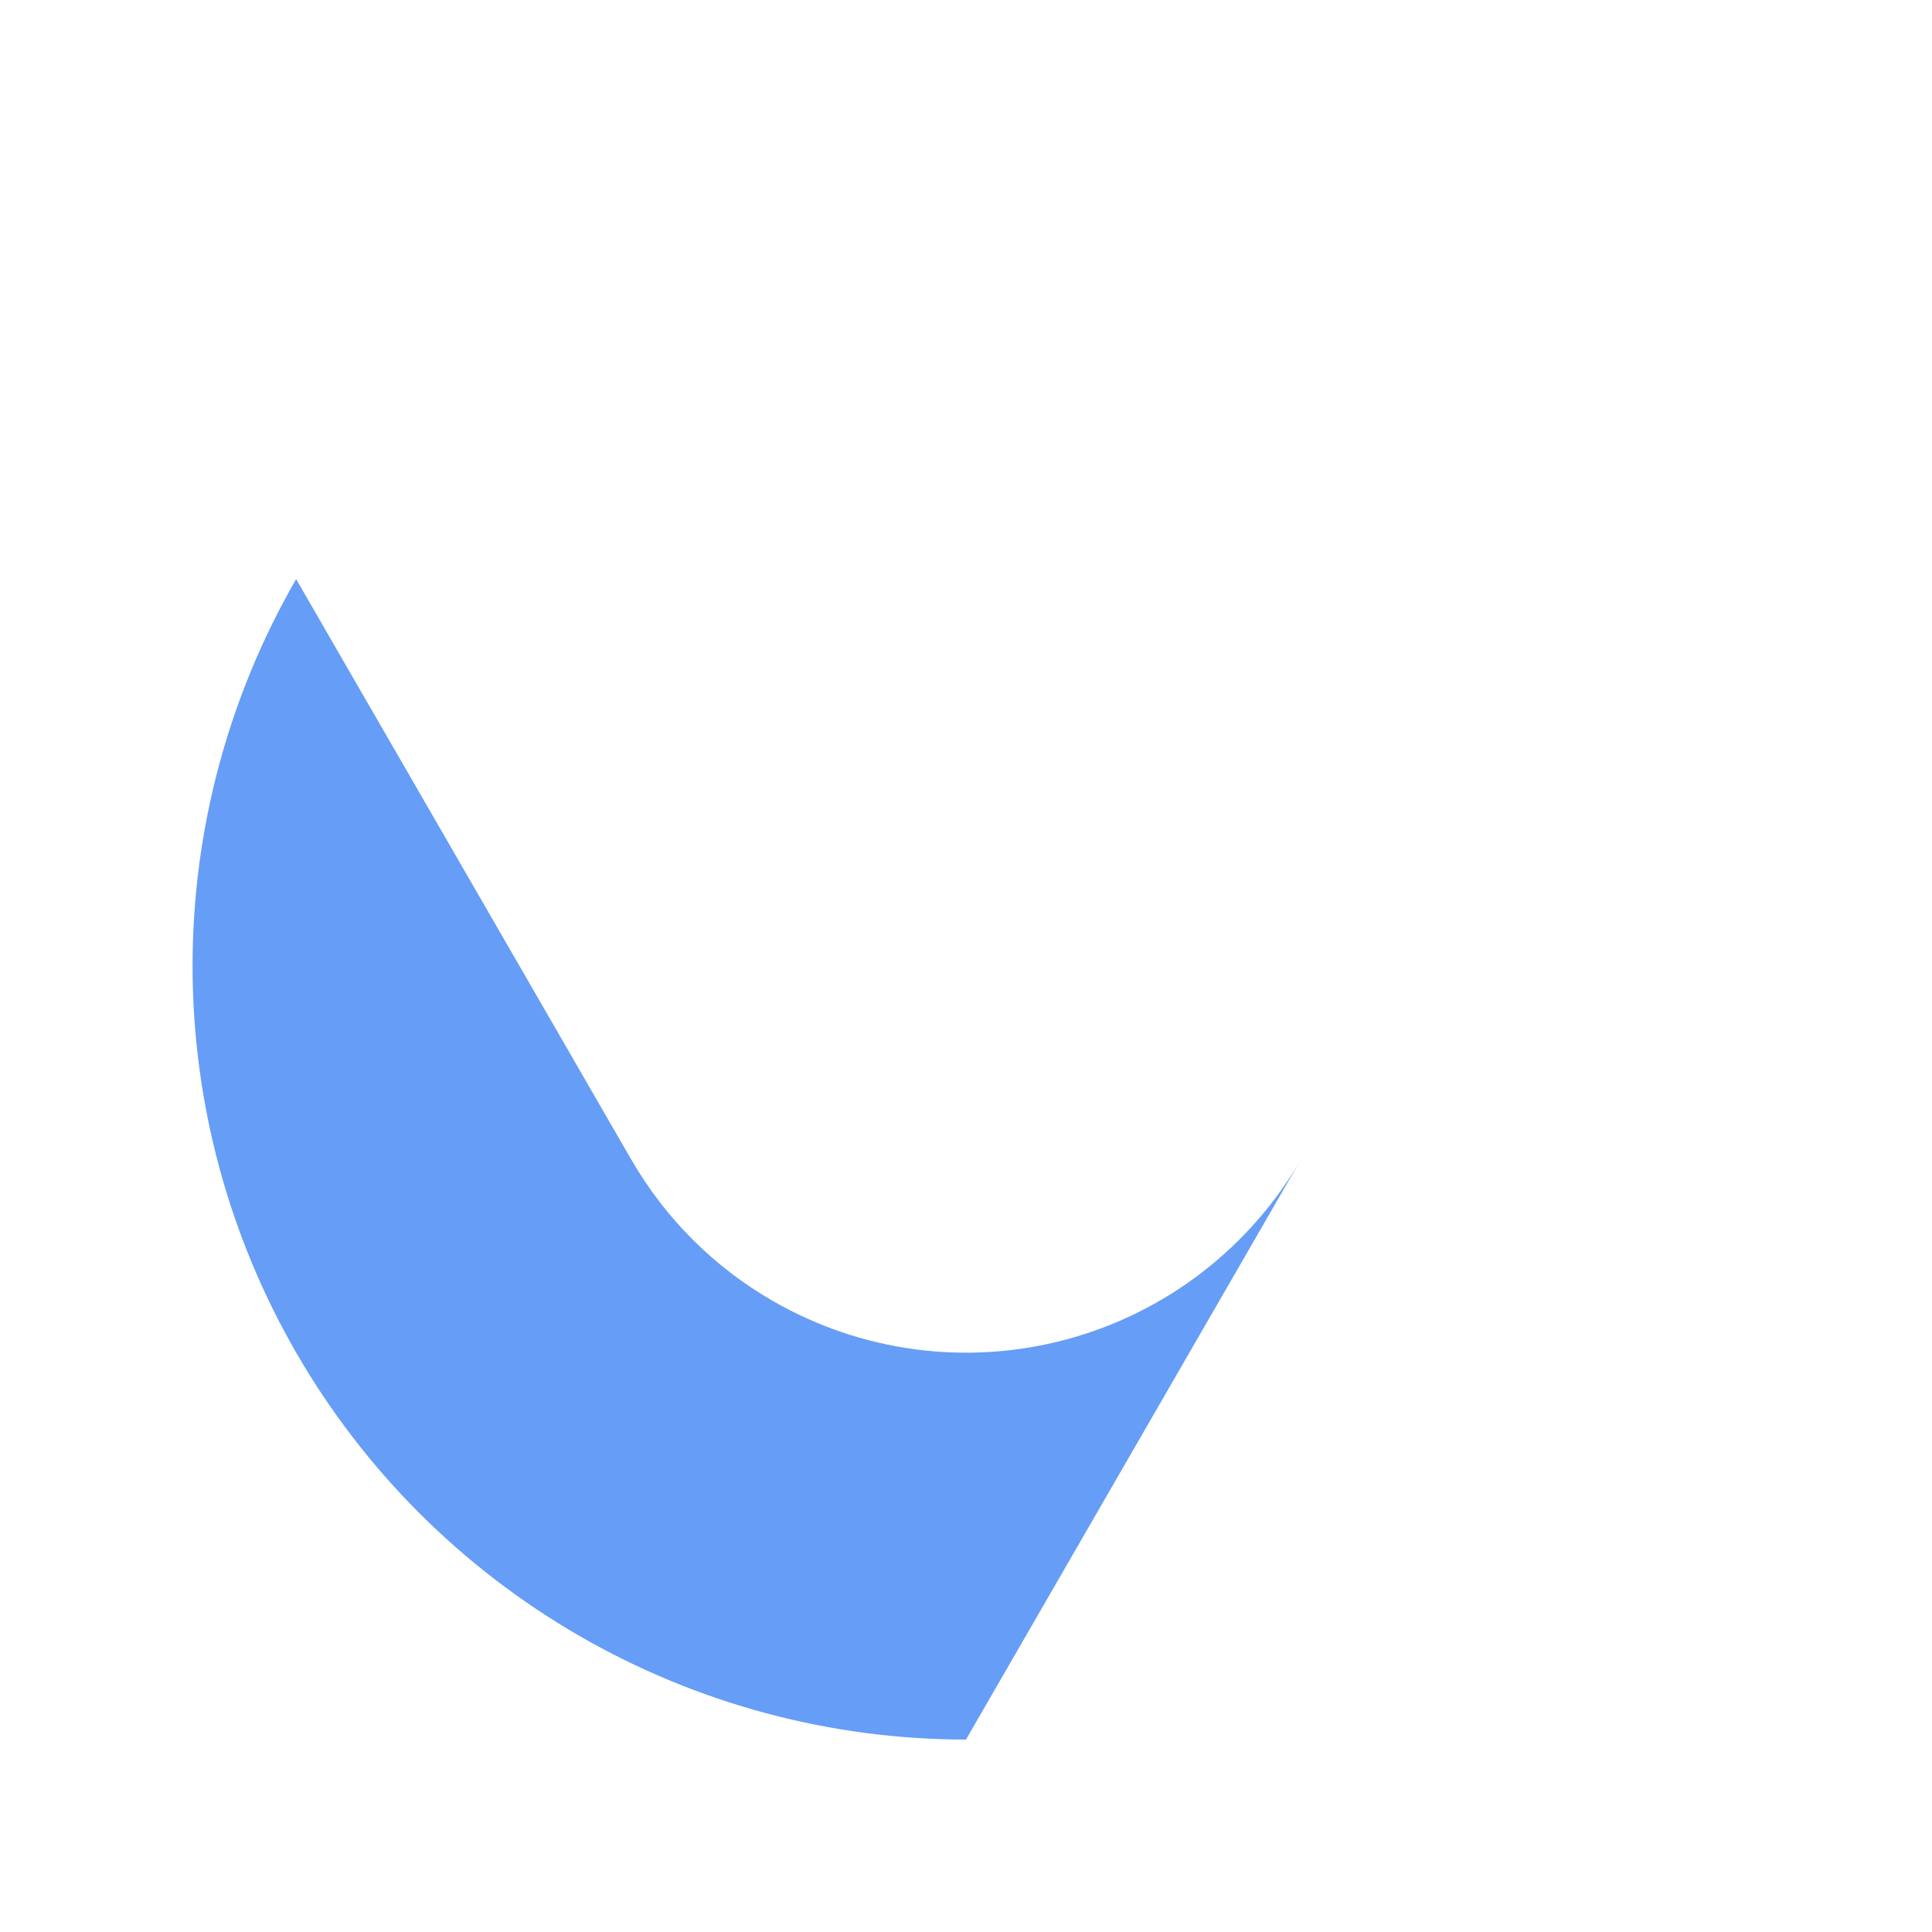
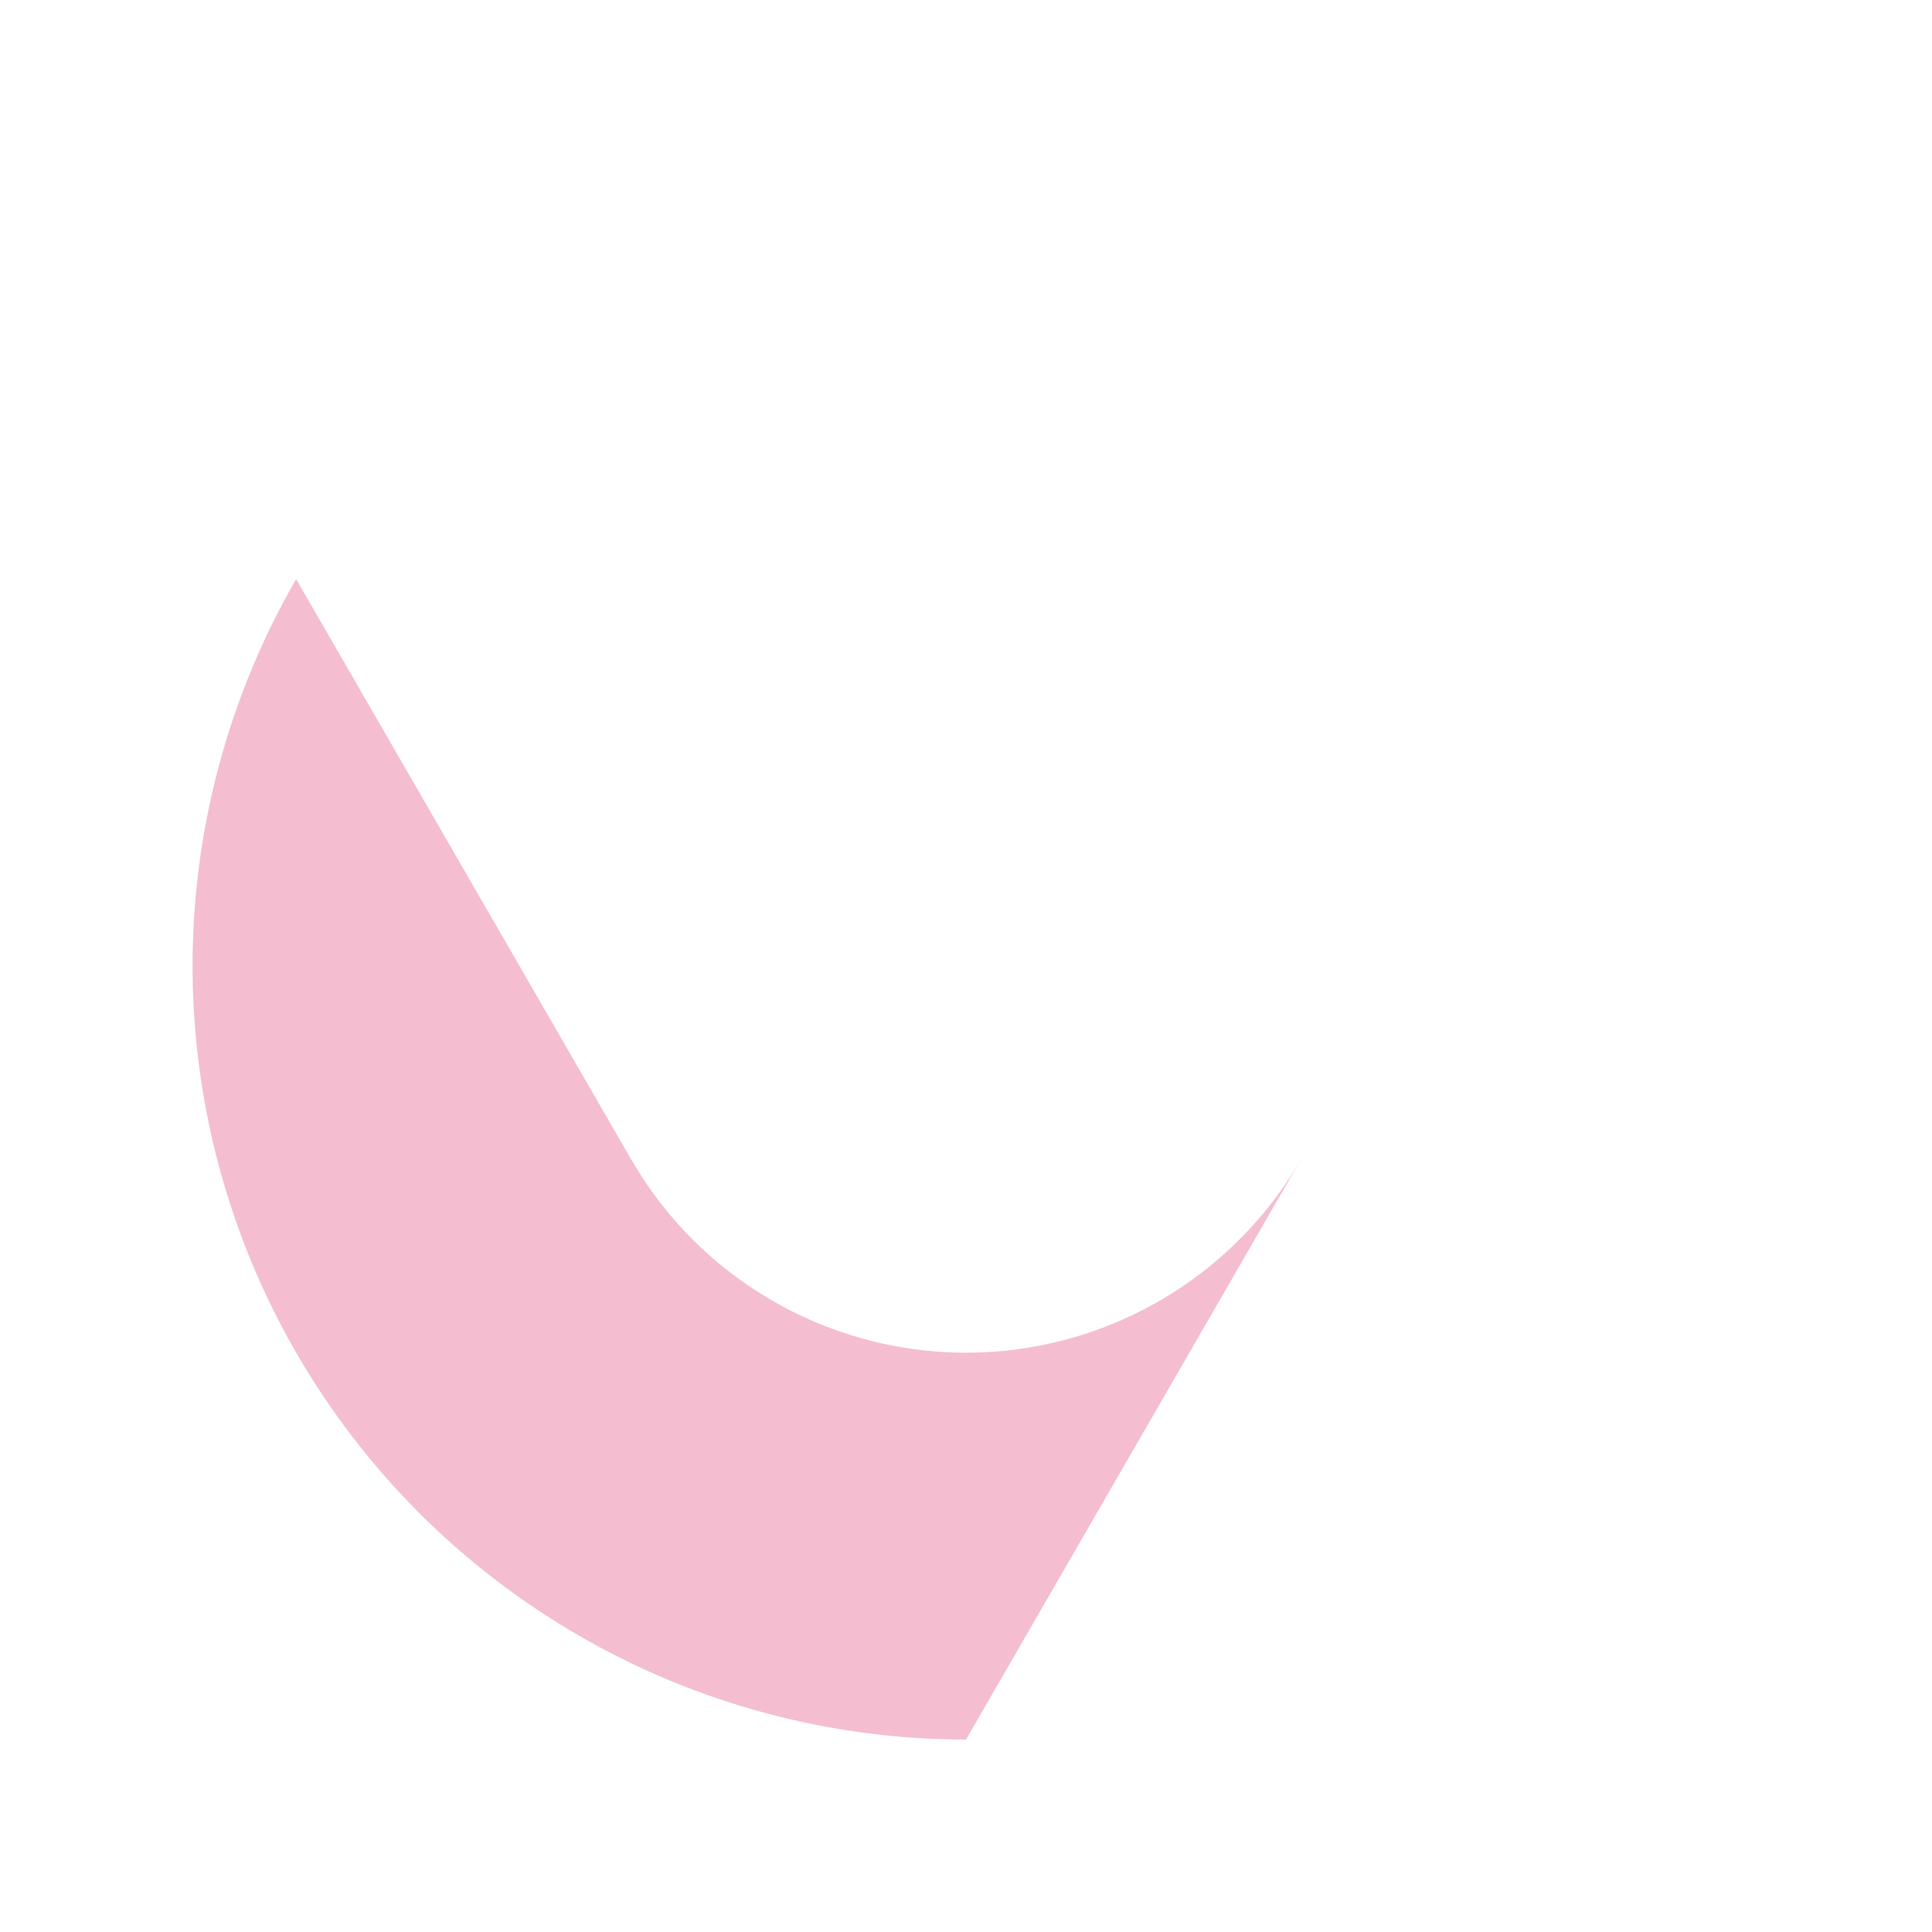
<svg xmlns="http://www.w3.org/2000/svg" width="1024" height="1024" viewBox="0 0 1024 1024" fill="none">
-   <path d="M409.531 689.485C378.343 671.524 352.463 645.632 334.517 614.436L334.495 614.448L156.96 306.948C120.991 369.28 102.058 439.979 102.063 511.944C102.067 583.91 121.01 654.606 156.988 716.933C192.965 779.259 244.711 831.021 307.027 867.018C369.342 903.014 440.033 921.978 511.999 922.005L689.567 614.45C676.106 637.764 658.185 658.199 636.828 674.587C615.47 690.976 591.093 702.997 565.089 709.965C539.085 716.933 511.964 718.71 485.273 715.196C458.582 711.682 432.845 702.946 409.531 689.485V689.485Z" fill="#669DF6" style="fill:#669DF6;fill:color(display-p3 0.4 0.616 0.965);fill-opacity:1;" />
+   <path d="M409.531 689.485C378.343 671.524 352.463 645.632 334.517 614.436L334.495 614.448L156.96 306.948C120.991 369.28 102.058 439.979 102.063 511.944C102.067 583.91 121.01 654.606 156.988 716.933C192.965 779.259 244.711 831.021 307.027 867.018C369.342 903.014 440.033 921.978 511.999 922.005L689.567 614.45C676.106 637.764 658.185 658.199 636.828 674.587C615.47 690.976 591.093 702.997 565.089 709.965C539.085 716.933 511.964 718.71 485.273 715.196C458.582 711.682 432.845 702.946 409.531 689.485V689.485Z" fill="#F4BED0" style="fill:#F4BED0;fill:color(display-p3 0.931 0.764 0.817);fill-opacity:1;" />
</svg>
